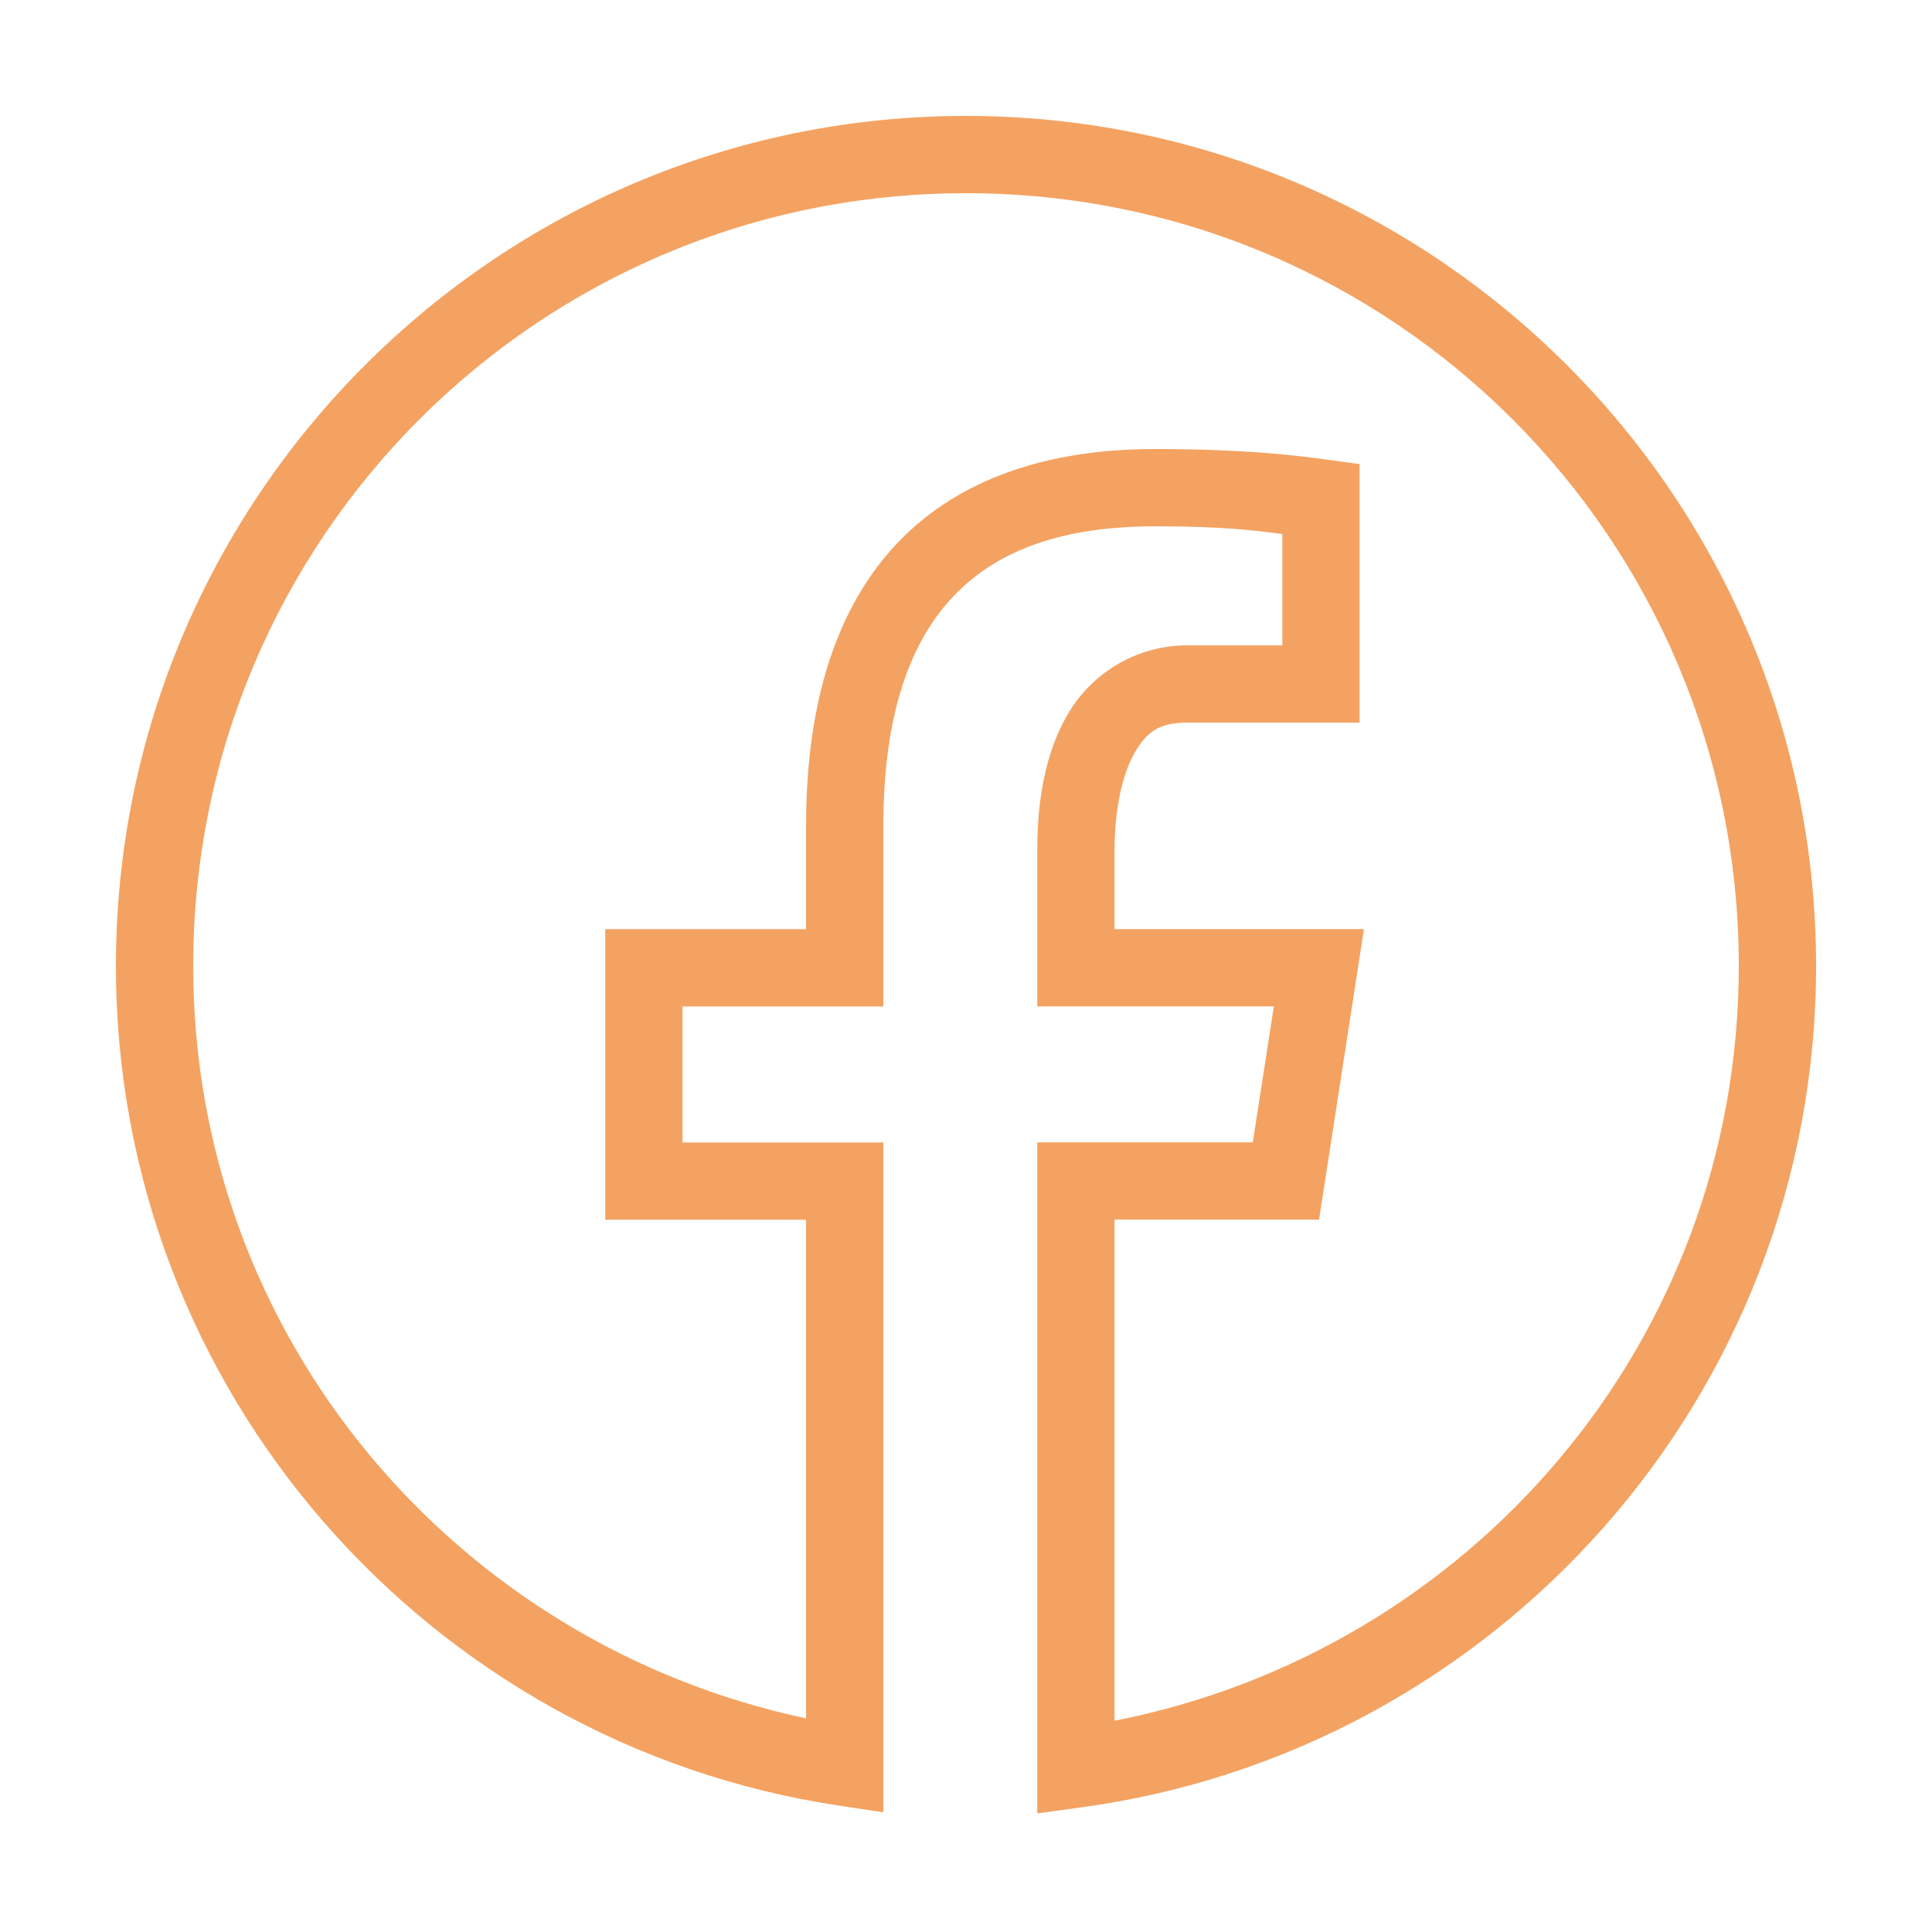
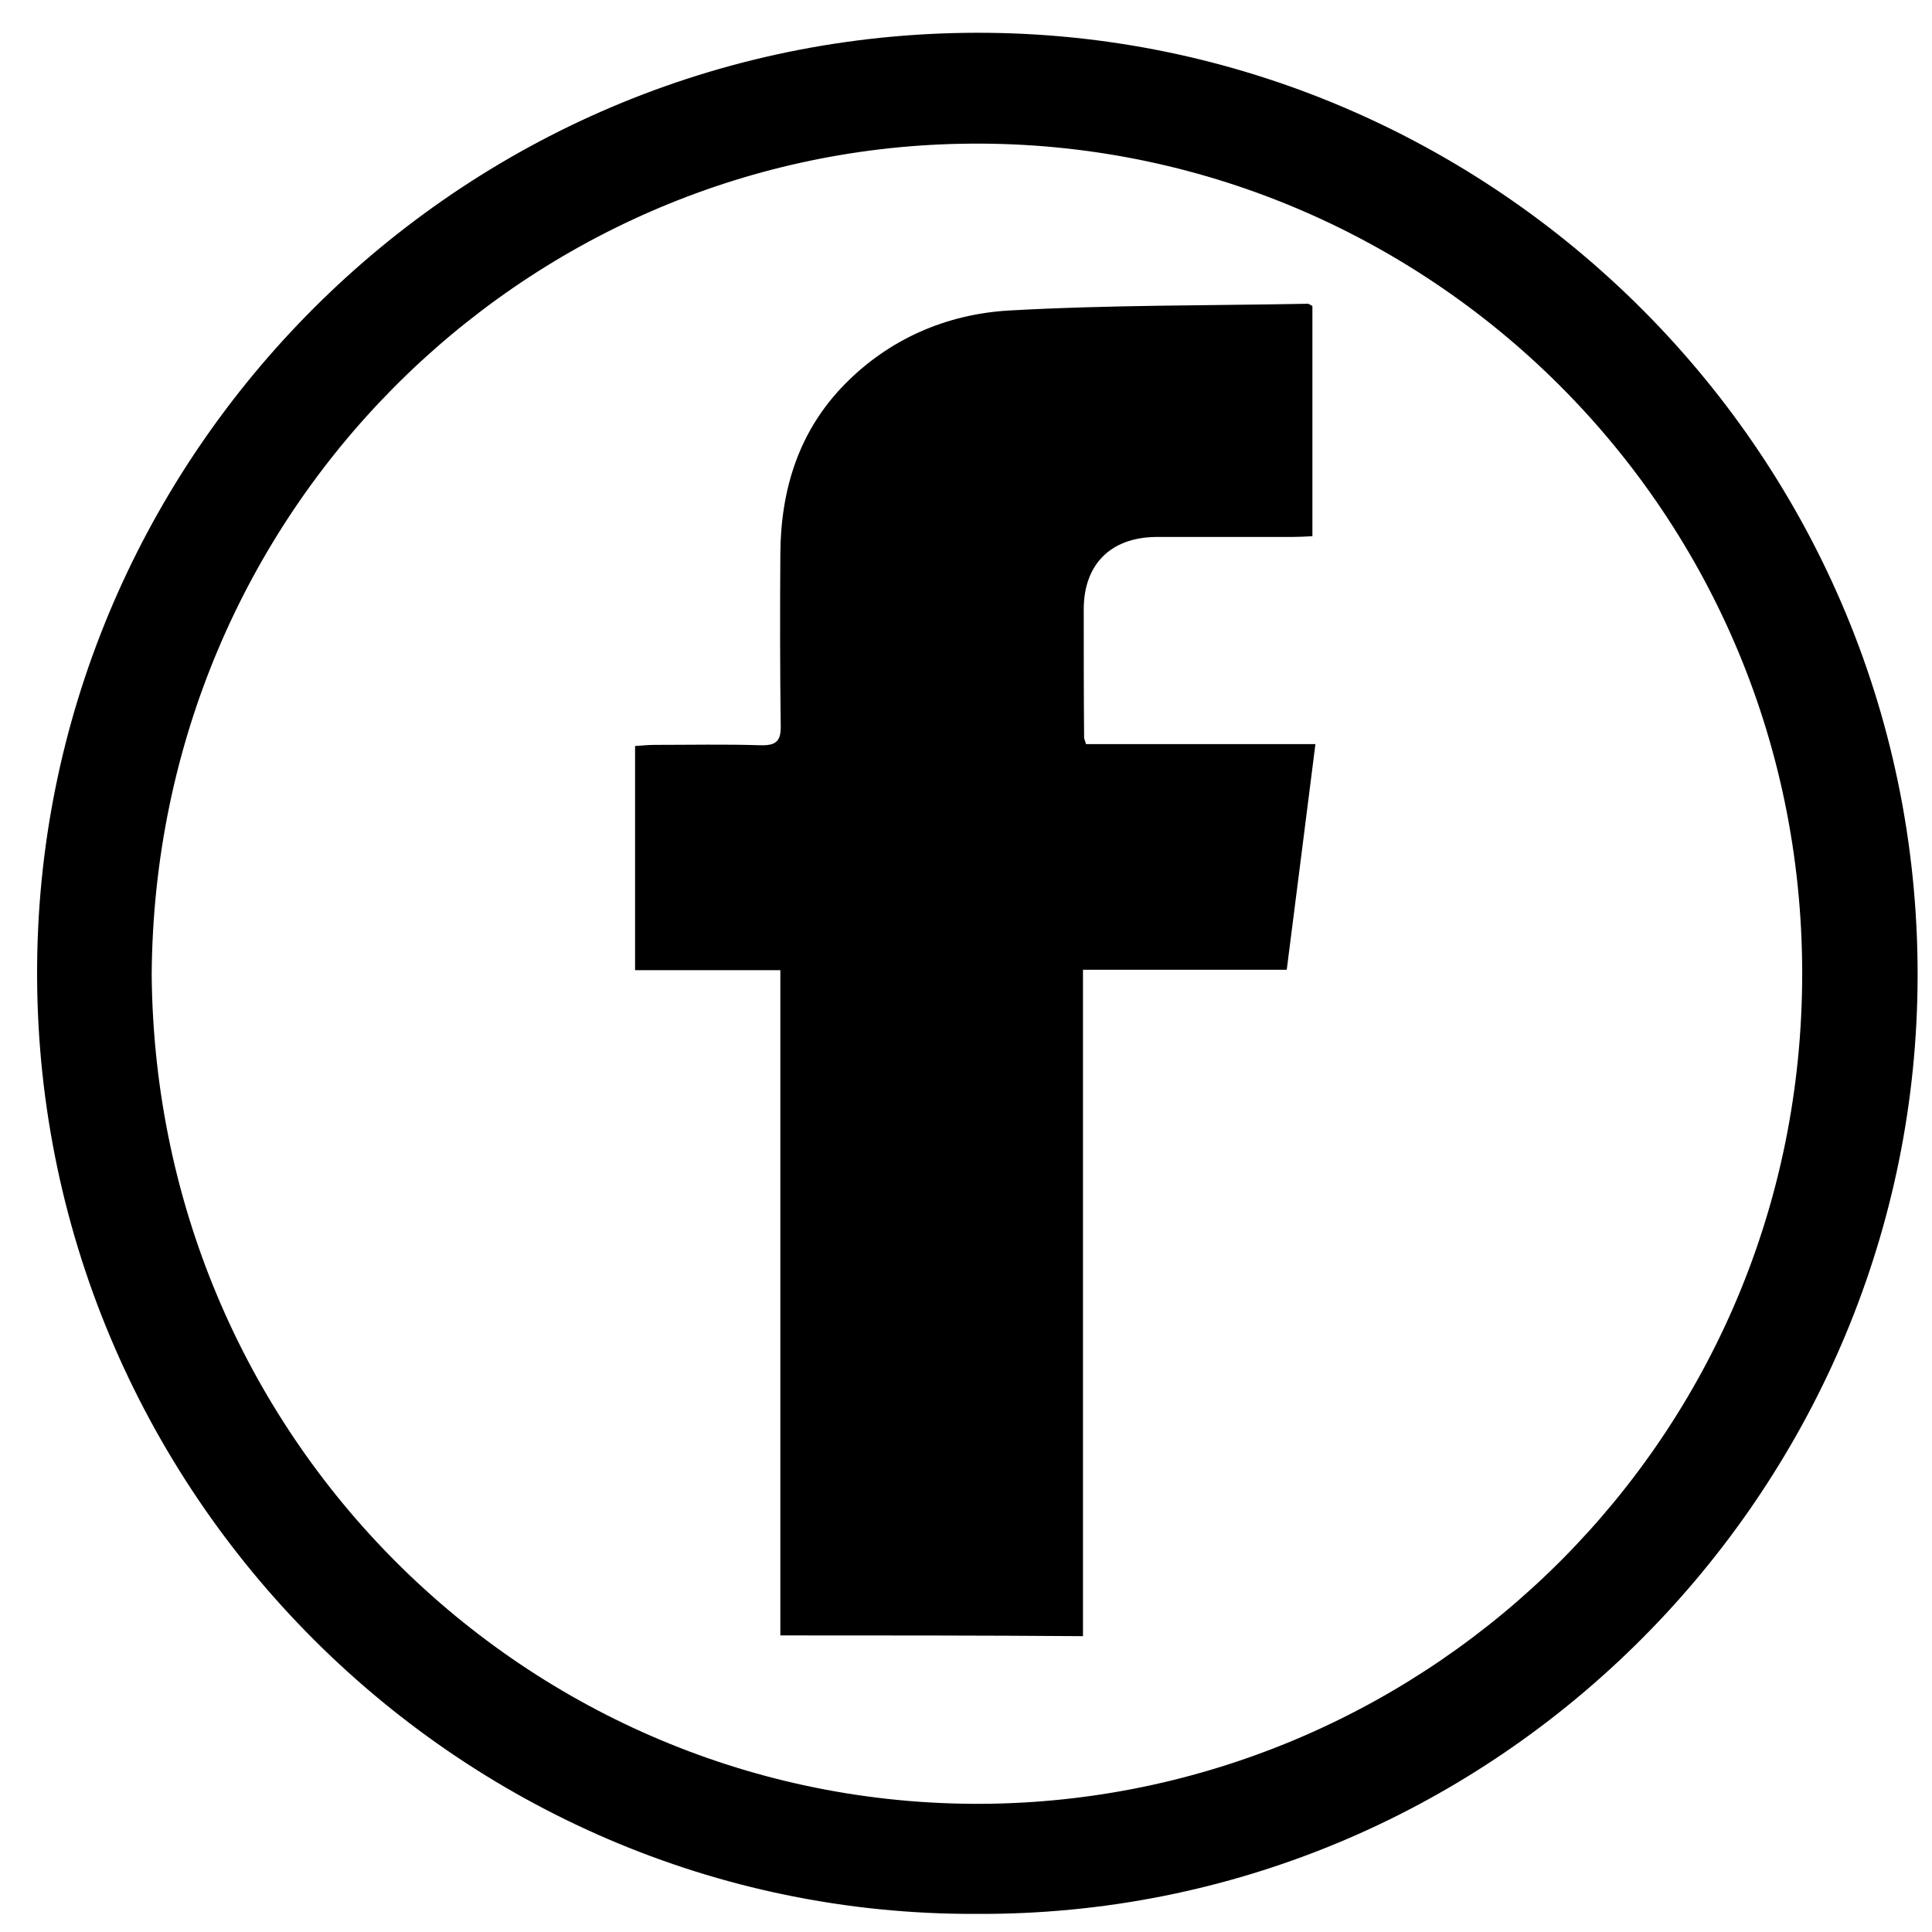
- <svg xmlns="http://www.w3.org/2000/svg" fill="#f4a261" viewBox="0 0 50 50" width="50px" height="50px">
-   <path d="M 25 3 C 12.862 3 3 12.862 3 25 C 3 36.019 11.128 45.138 21.713 46.729 L 22.861 46.902 L 22.861 29.566 L 17.664 29.566 L 17.664 26.047 L 22.861 26.047 L 22.861 21.373 C 22.861 18.495 23.552 16.599 24.695 15.41 C 25.839 14.221 27.528 13.621 29.879 13.621 C 31.759 13.621 32.49 13.735 33.186 13.82 L 33.186 16.701 L 30.738 16.701 C 29.35 16.701 28.21 17.476 27.619 18.508 C 27.028 19.54 26.844 20.772 26.844 22.027 L 26.844 26.045 L 32.967 26.045 L 32.422 29.564 L 26.844 29.564 L 26.844 46.93 L 27.979 46.775 C 38.714 45.319 47 36.127 47 25 C 47 12.862 37.138 3 25 3 z M 25 5 C 36.058 5 45 13.942 45 25 C 45 34.73 38.036 42.732 28.844 44.533 L 28.844 31.564 L 34.137 31.564 L 35.299 24.045 L 28.844 24.045 L 28.844 22.027 C 28.844 20.99 29.034 20.06 29.354 19.502 C 29.673 18.944 29.982 18.701 30.738 18.701 L 35.186 18.701 L 35.186 12.01 L 34.318 11.893 C 33.719 11.811 32.349 11.621 29.879 11.621 C 27.176 11.621 24.856 12.357 23.254 14.023 C 21.652 15.689 20.861 18.17 20.861 21.373 L 20.861 24.047 L 15.664 24.047 L 15.664 31.566 L 20.861 31.566 L 20.861 44.471 C 11.817 42.555 5 34.624 5 25 C 5 13.942 13.942 5 25 5 z" />
+ <svg xmlns="http://www.w3.org/2000/svg" enable-background="new 0 0 512 512" id="Layer_1" version="1.1" viewBox="0 0 512 512" xml:space="preserve">
+   <g>
+     <path d="M258.8,507.2C120.4,507.8,6.6,392.6,9.9,251.9C13,117.9,124,7.2,262,8.7C398.7,10.2,511.8,124,508.1,264.9   C504.6,398.3,394.5,507.9,258.8,507.2z M40.2,258.3C41.3,383.6,142.9,480.1,262.9,478c116.2-2.1,214.7-96.8,214.7-220   c0-125.3-102.4-222.2-222.8-219.9C138.6,40.2,41,135.2,40.2,258.3z" />
+     <path d="M206.8,433.4c0-58.9,0-117.3,0-176.3c-13,0-25.6,0-38.5,0c0-20,0-39.4,0-59.4c1.7-0.1,3.4-0.3,5.2-0.3   c9.3,0,18.7-0.2,28,0.1c4.1,0.1,5.5-1,5.4-5.2c-0.2-15.2-0.2-30.3-0.1-45.5c0.1-17.1,4.9-32.6,17.1-45c11.8-12,26.9-18.5,43.3-19.5   c26.4-1.5,52.9-1.3,79.4-1.8c0.3,0,0.6,0.3,1.2,0.6c0,20.1,0,40.3,0,61c-1.9,0.1-3.7,0.2-5.4,0.2c-12,0-24,0-36,0   c-12.1,0.1-19.2,7.3-19.2,19.2c0,11.3,0,22.7,0.1,34c0,0.3,0.2,0.6,0.5,1.7c19.8,0,39.8,0,60.8,0c-2.6,20.3-5,39.7-7.6,59.8   c-18.1,0-35.8,0-54,0c0,59.2,0,117.8,0,176.6C260.1,433.4,233.9,433.4,206.8,433.4z" />
+   </g>
</svg>
